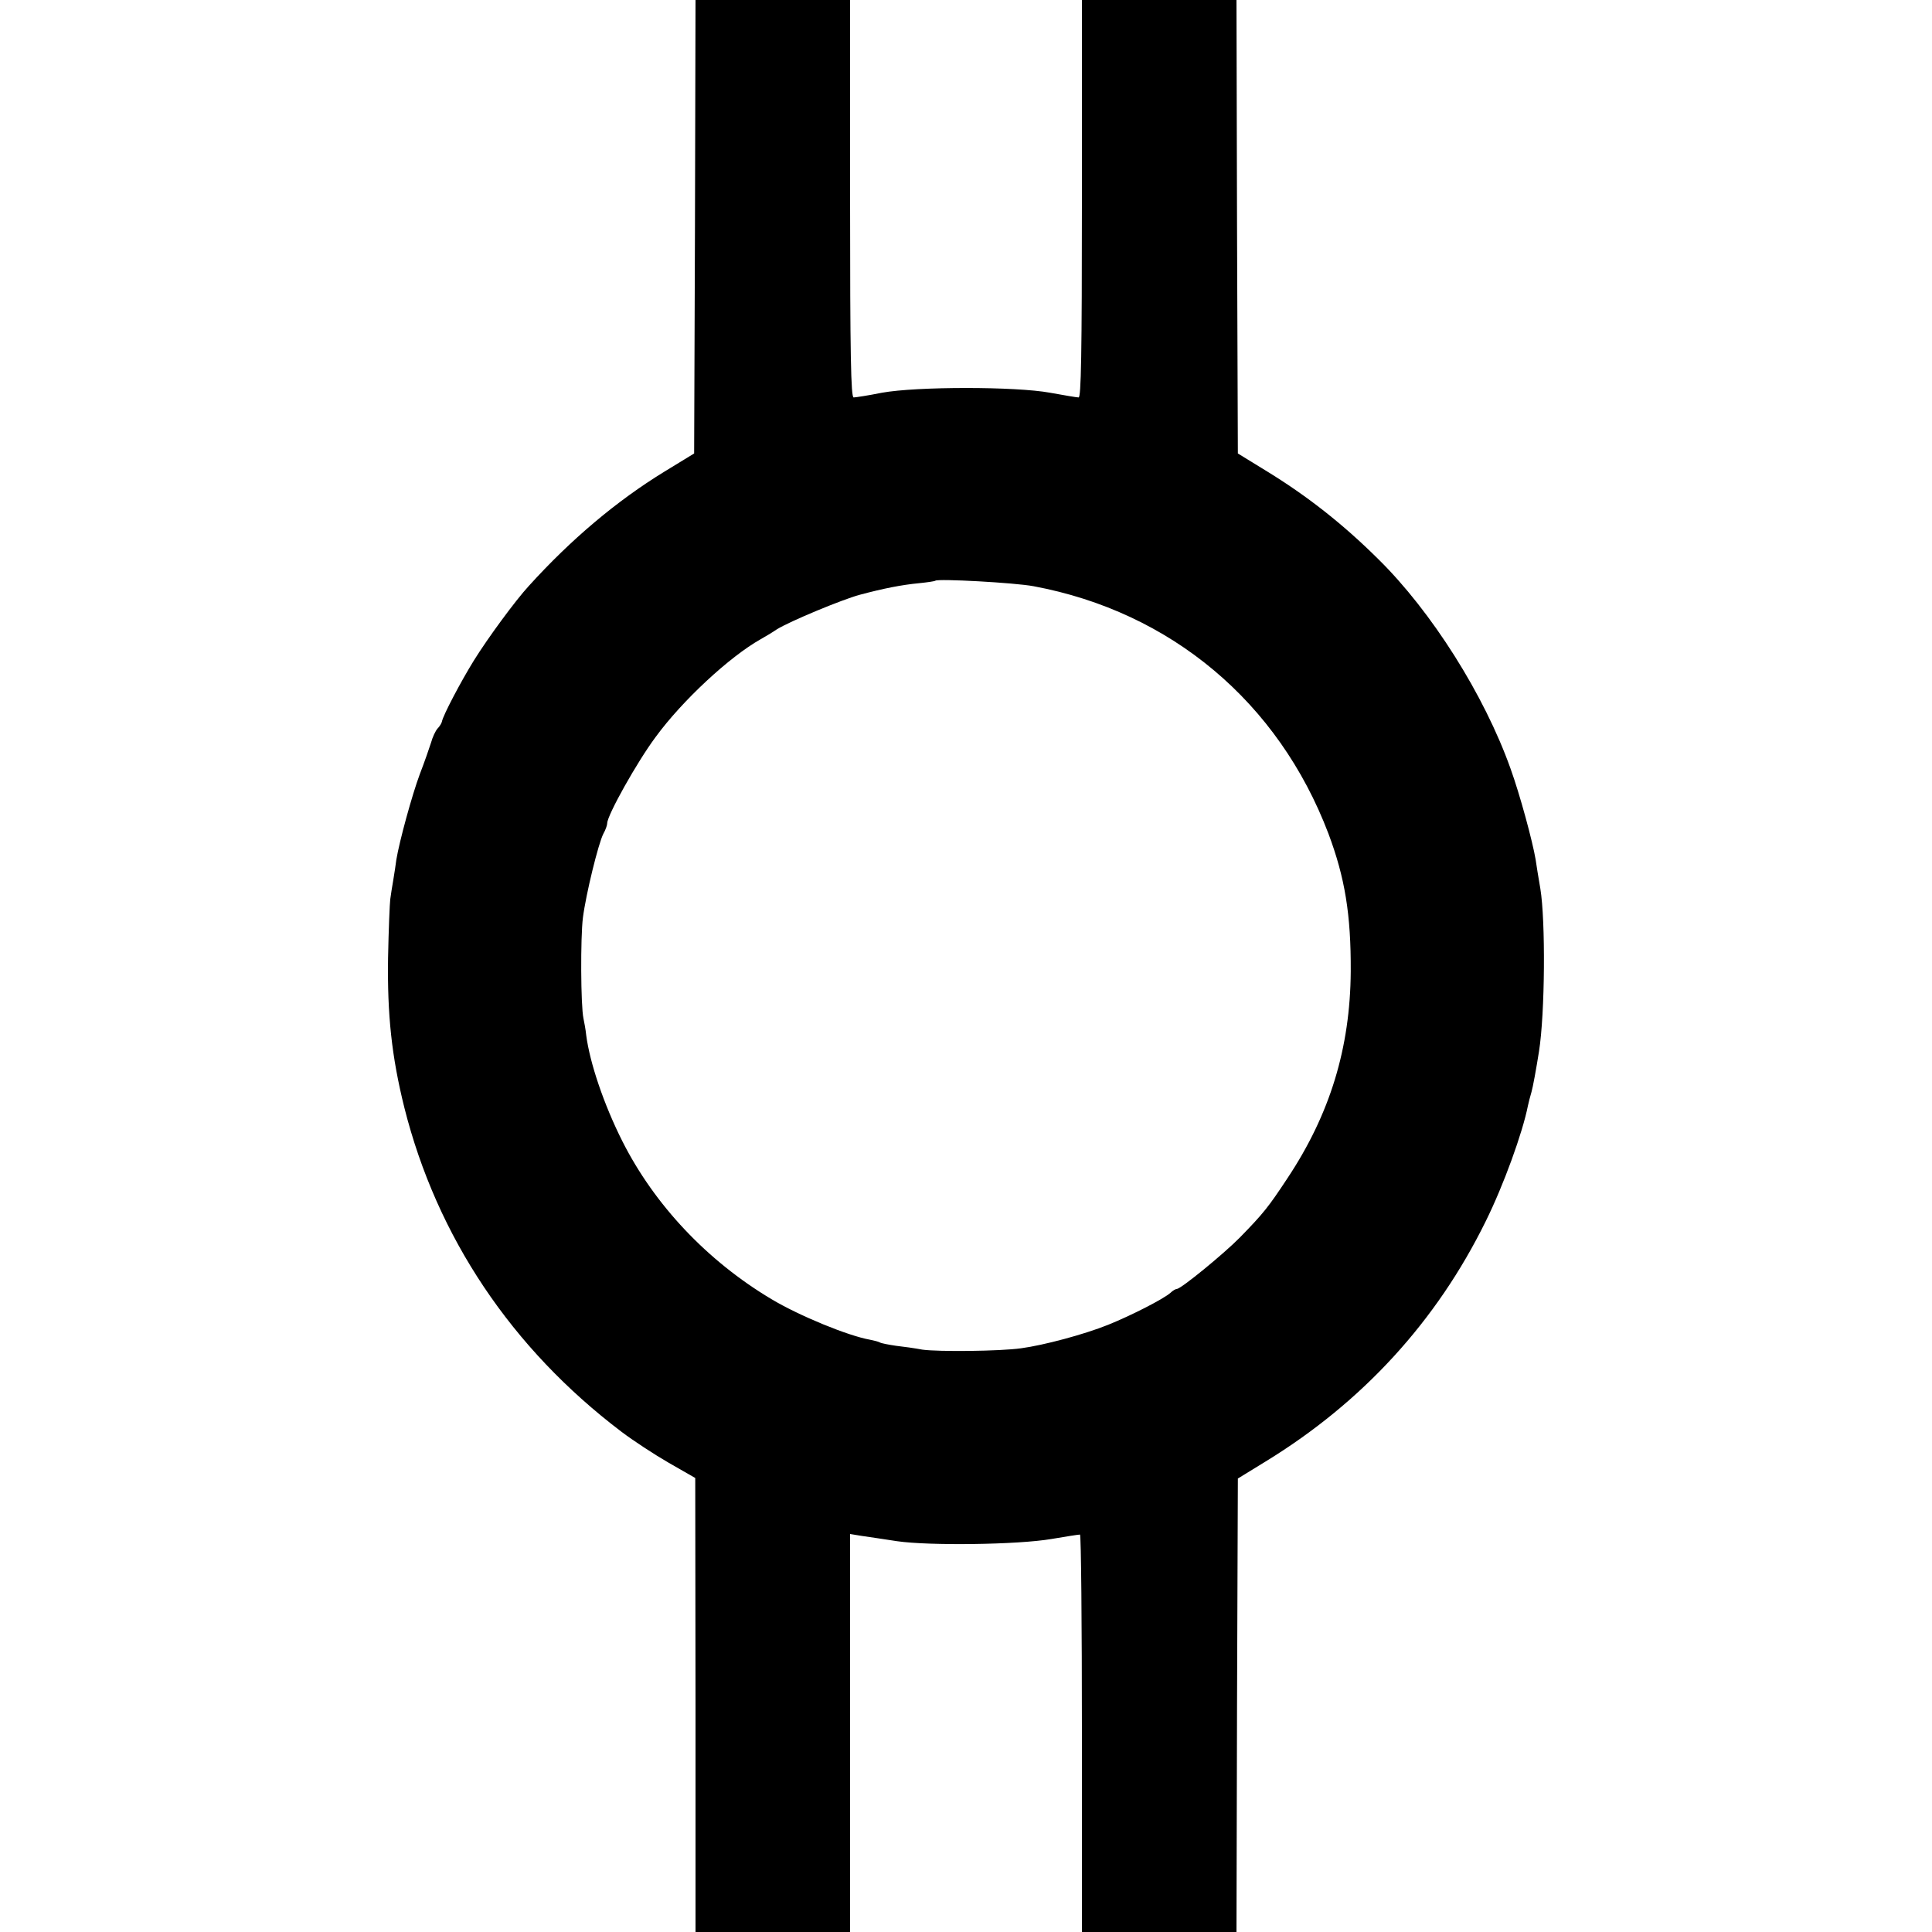
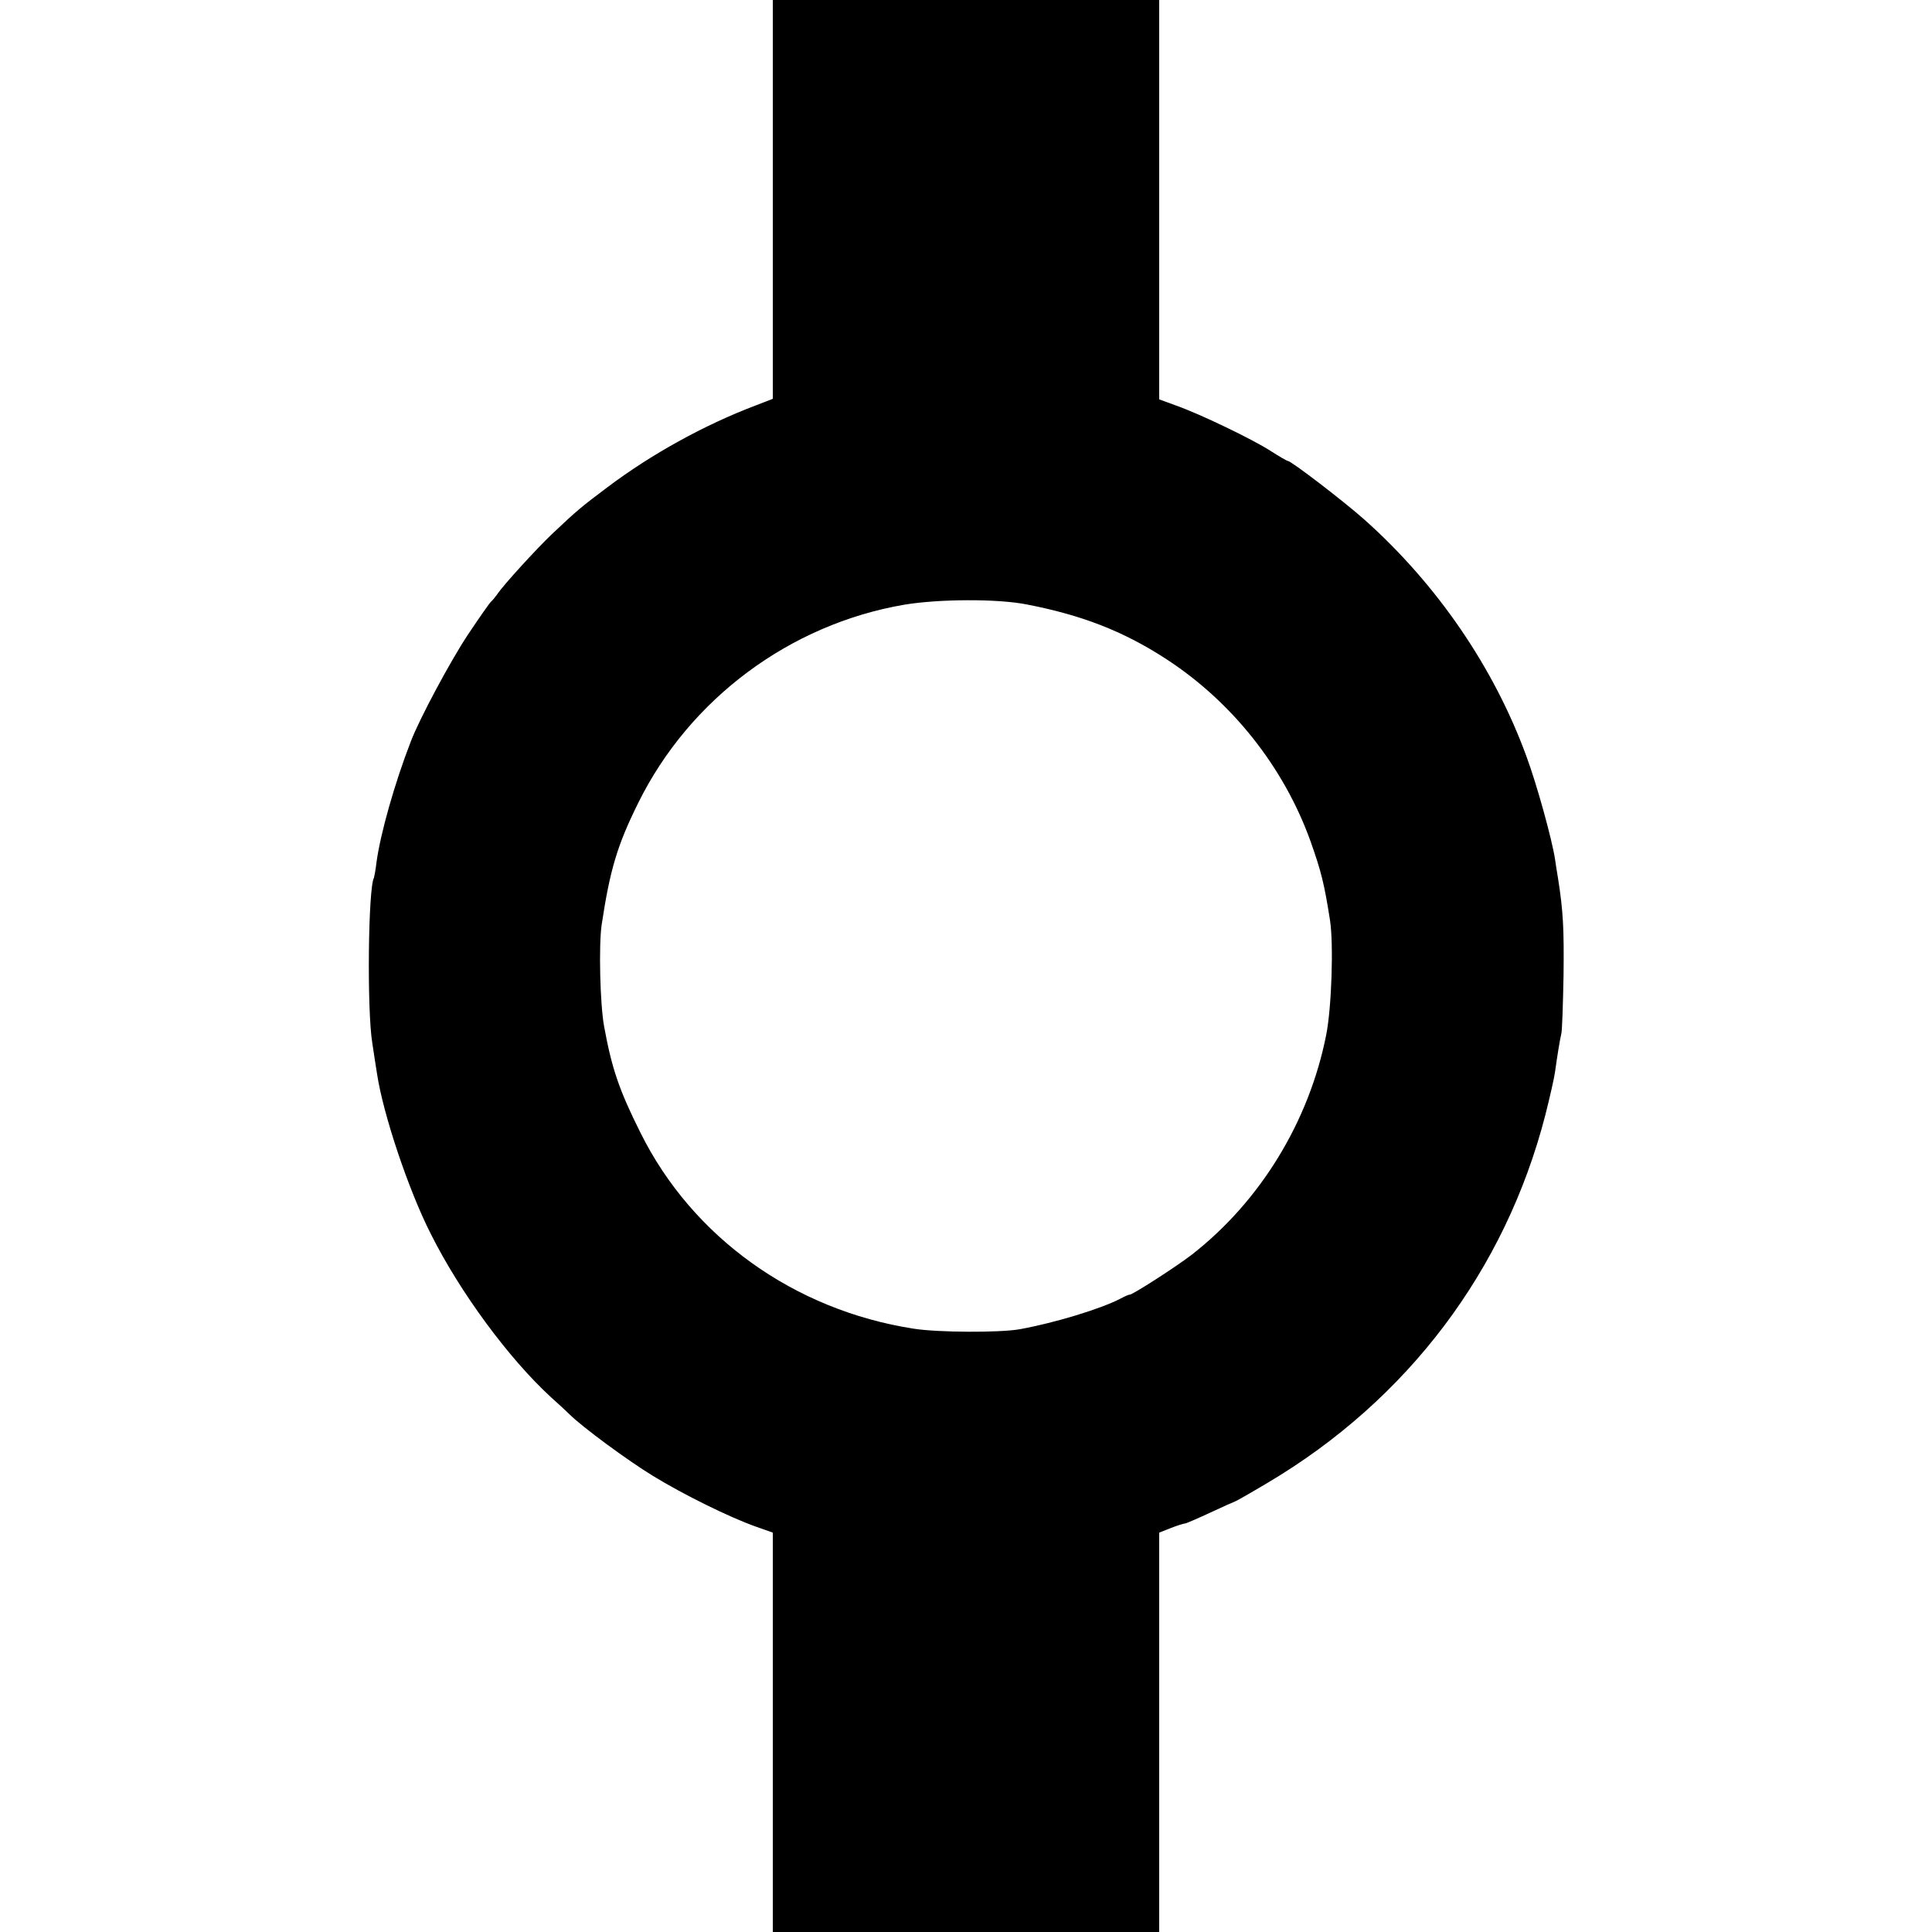
<svg xmlns="http://www.w3.org/2000/svg" version="1.0" width="700pt" height="700pt" viewBox="0 0 700 700" preserveAspectRatio="xMidYMid meet">
  <g transform="translate(0,700) scale(0.1,-0.1)" fill="#000000" stroke="none">
-     <path d="M2518 6178 l-3 -821 -108 -66 c-173 -106 -339 -246 -491 -414 -48 -52 -148 -188 -199 -270 -47 -76 -112 -199 -116 -222 -1 -5 -8 -17 -16 -25 -7 -8 -18 -31 -23 -50 -6 -19 -24 -71 -41 -115 -28 -75 -74 -243 -85 -310 -2 -16 -7 -49 -11 -73 -4 -23 -9 -54 -11 -70 -2 -15 -6 -111 -8 -213 -3 -206 13 -357 59 -542 118 -469 389 -873 786 -1174 42 -32 120 -83 172 -113 l96 -55 1 -822 0 -823 280 0 280 0 0 721 0 721 43 -7 c23 -3 80 -12 127 -19 116 -17 437 -13 560 8 52 9 98 16 103 16 4 0 7 -324 7 -720 l0 -720 280 0 280 0 2 822 3 821 101 62 c351 215 619 508 797 870 65 131 134 322 153 419 2 10 8 33 13 50 5 17 17 83 27 146 22 139 24 474 5 590 -7 41 -15 89 -17 105 -11 66 -57 236 -91 330 -95 267 -286 569 -479 759 -129 128 -259 230 -408 321 l-101 62 -3 821 -2 822 -280 0 -280 0 0 -720 c0 -569 -3 -720 -12 -720 -7 0 -53 8 -103 17 -125 23 -483 23 -610 0 -49 -10 -96 -17 -102 -17 -10 0 -13 151 -13 720 l0 720 -280 0 -280 0 -2 -822z m1227 -1302 c498 -93 887 -420 1068 -896 60 -160 82 -293 81 -500 -2 -277 -75 -517 -230 -750 -68 -103 -86 -126 -172 -214 -57 -58 -213 -186 -228 -186 -4 0 -15 -6 -23 -14 -26 -23 -144 -83 -226 -116 -87 -35 -233 -74 -315 -85 -77 -11 -301 -13 -358 -5 -26 5 -69 11 -96 14 -27 4 -53 9 -58 12 -5 3 -21 7 -36 10 -79 14 -255 86 -357 147 -233 139 -424 342 -540 572 -67 133 -118 284 -131 384 -2 20 -7 47 -10 61 -10 46 -11 294 -2 365 11 86 56 269 74 304 8 14 14 31 14 38 0 29 108 222 175 312 97 133 269 292 381 355 16 9 43 25 59 36 47 29 234 107 300 125 86 23 152 36 215 42 30 3 57 7 59 9 9 8 287 -7 356 -20z" />
+     <path d="M2800 6277 l0 -722 -62 -24 c-185 -70 -379 -177 -538 -297 -93 -70 -107 -81 -200 -169 -50 -47 -177 -185 -199 -219 -8 -11 -18 -23 -22 -26 -4 -3 -42 -57 -84 -120 -63 -95 -174 -302 -206 -385 -59 -152 -111 -336 -125 -440 -3 -27 -8 -52 -9 -55 -21 -35 -26 -479 -6 -600 6 -41 14 -91 17 -110 22 -147 114 -421 194 -579 107 -214 284 -454 438 -595 25 -22 55 -50 66 -61 48 -47 208 -165 301 -222 111 -68 277 -150 373 -184 l62 -22 0 -723 0 -724 700 0 700 0 0 724 0 723 43 17 c23 9 46 16 50 16 4 0 46 18 93 40 47 22 88 40 89 40 2 0 55 30 117 67 508 301 862 770 1007 1333 16 63 32 133 35 155 9 65 18 119 23 140 3 11 6 106 8 210 2 169 -1 232 -20 353 -3 17 -8 49 -11 70 -11 71 -65 268 -104 373 -117 320 -323 621 -585 855 -75 67 -267 214 -279 214 -3 0 -31 16 -62 36 -67 43 -254 133 -341 164 l-63 23 0 723 0 724 -700 0 -700 0 0 -723z m920 -1467 c197 -38 348 -96 501 -195 242 -156 431 -394 528 -665 38 -108 49 -151 70 -285 13 -85 6 -315 -14 -415 -62 -313 -238 -602 -487 -796 -54 -42 -220 -149 -226 -145 -1 1 -15 -5 -32 -14 -73 -38 -239 -88 -365 -111 -72 -13 -298 -12 -385 2 -432 67 -801 331 -989 709 -77 154 -104 232 -132 385 -15 80 -20 296 -9 370 30 198 56 287 133 442 186 376 549 646 963 717 125 21 339 22 444 1z" />
  </g>
</svg>
